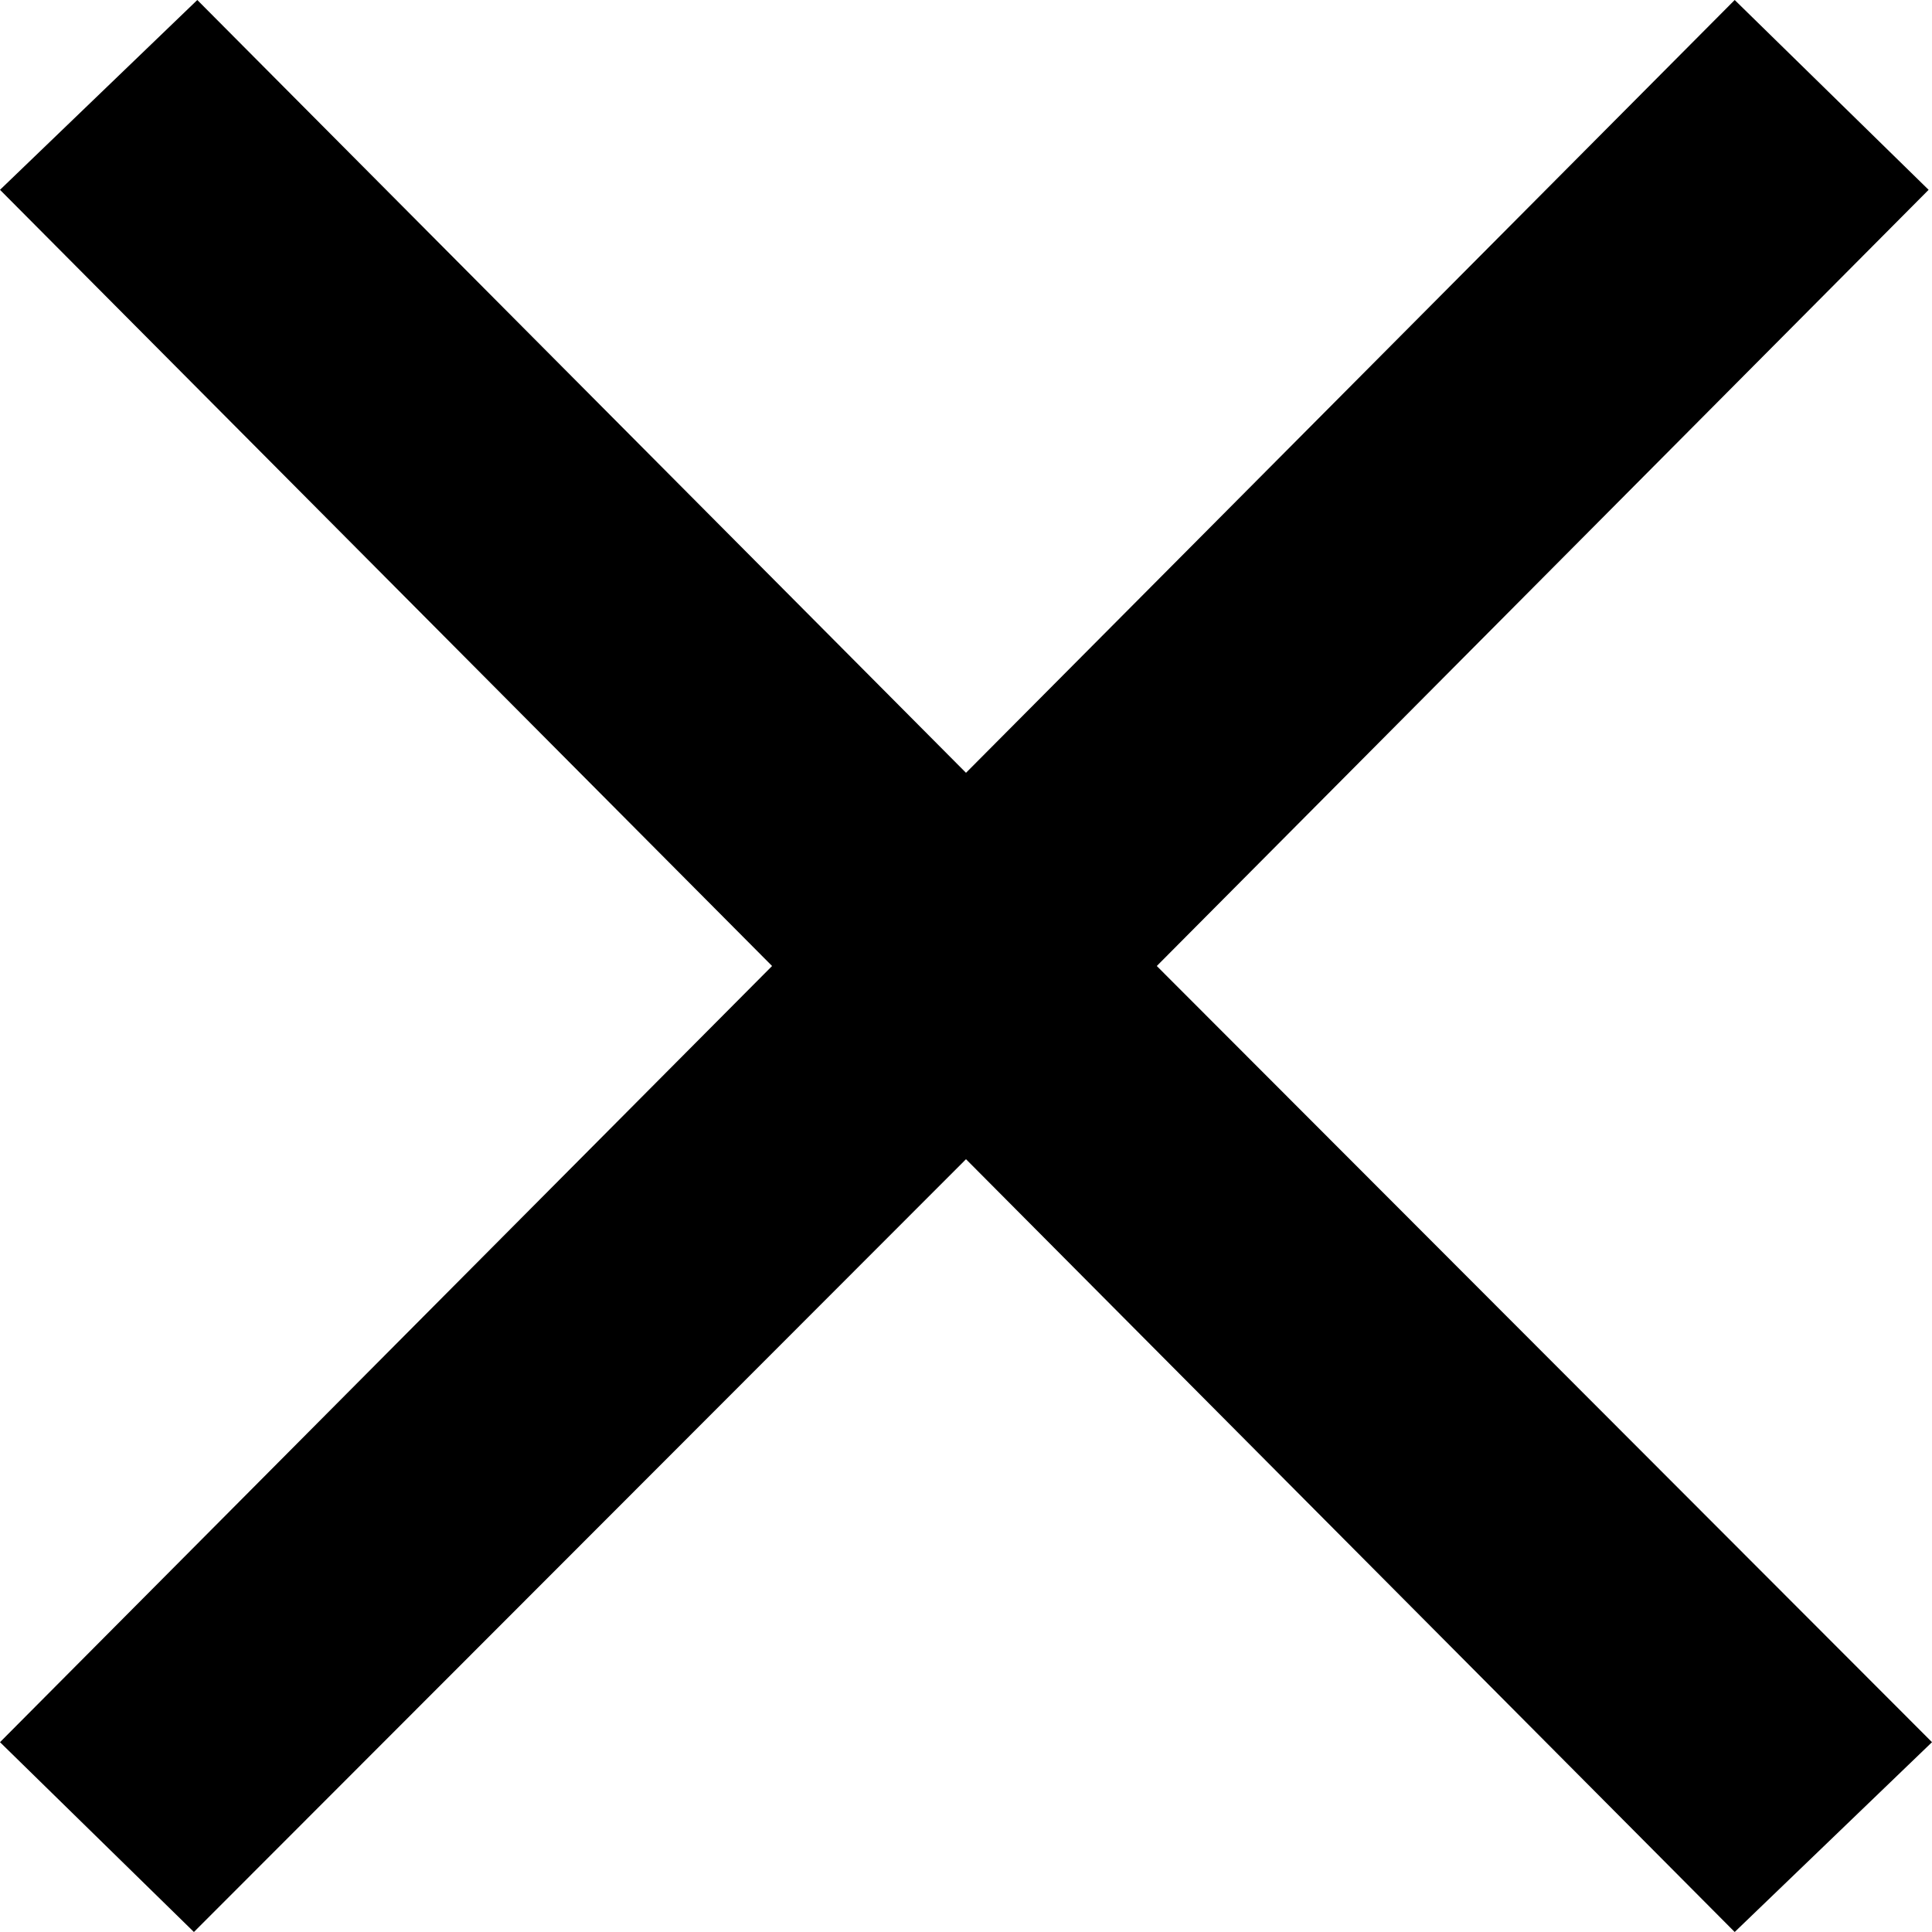
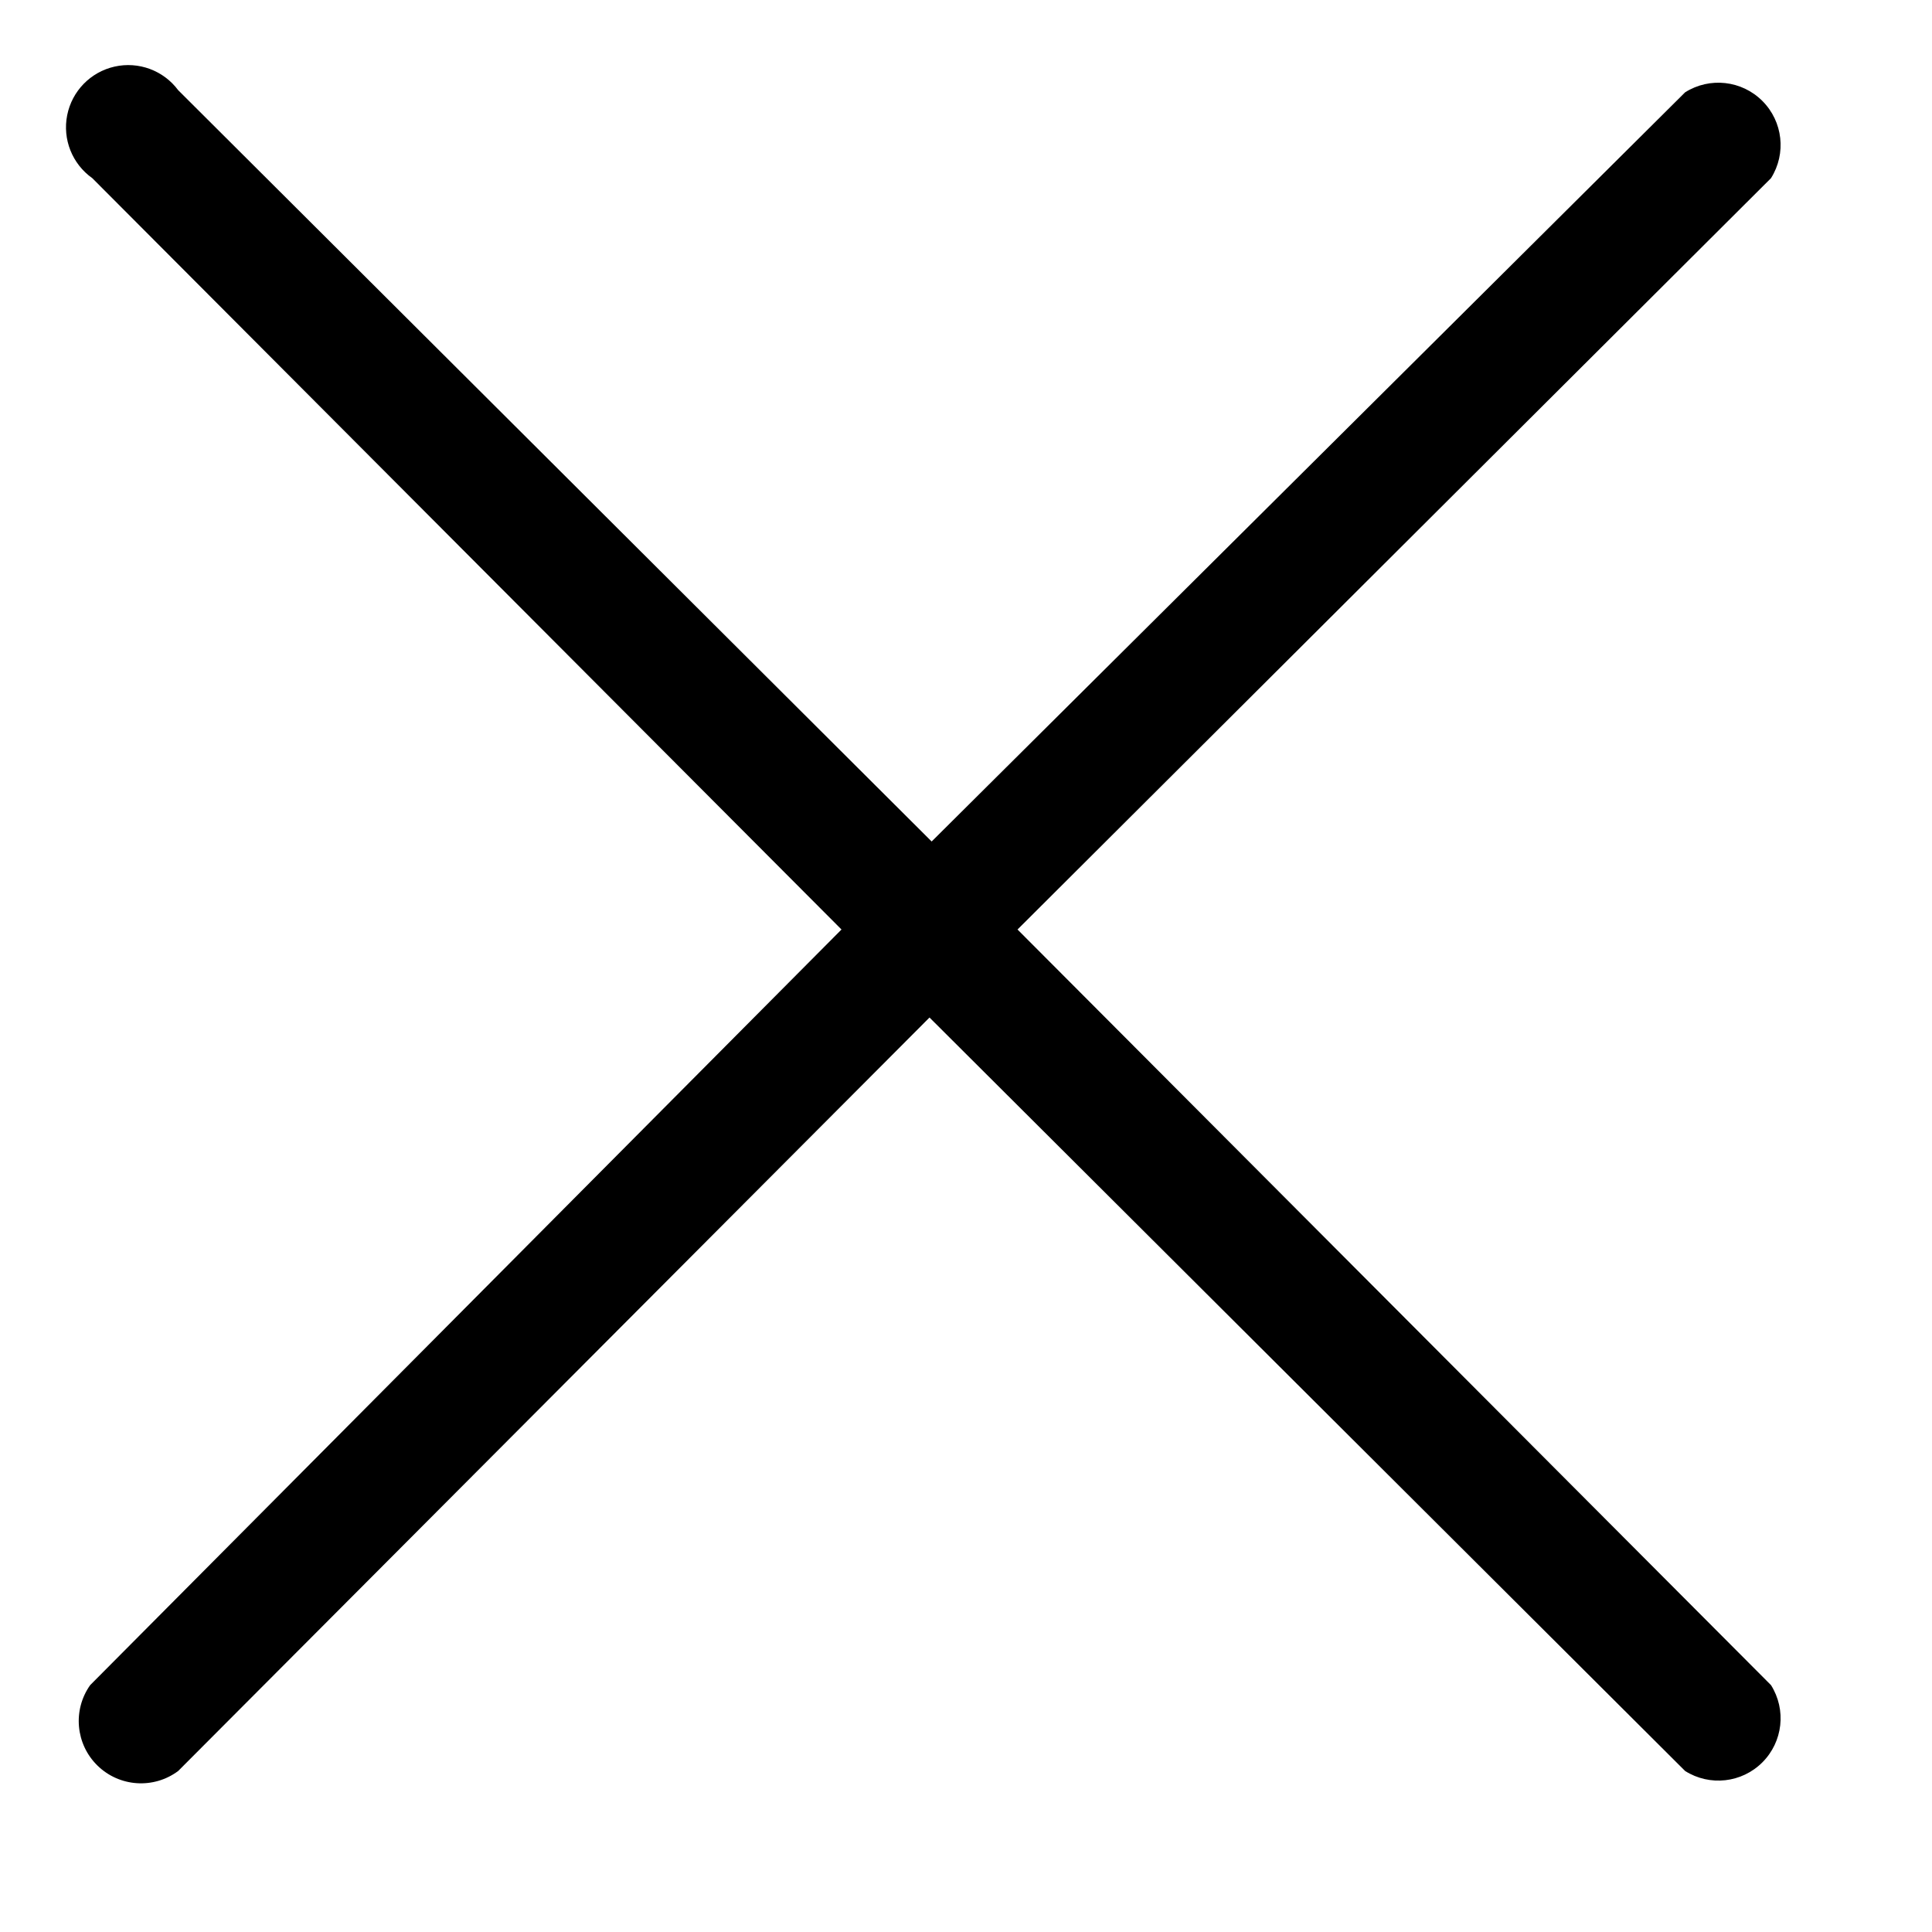
- <svg xmlns="http://www.w3.org/2000/svg" width="8" height="8" viewBox="0 0 8 8">
-   <path fill-rule="evenodd" d="M4.79 4L8 7.214 7.183 8 4 4.8.803 8 0 7.214 3.197 4 0 .786.817 0 4 3.2 7.183 0l.803.786" />
+ <svg xmlns="http://www.w3.org/2000/svg" width="9" height="9" viewBox="0 0 9 9">
+   <path d="M4.33 4.74L.83 8.25a.29.29 0 0 1-.41-.4l3.5-3.52L.43.83a.29.29 0 1 1 .4-.41l3.51 3.5L7.85.43a.29.29 0 0 1 .4.4L4.74 4.33l3.51 3.52a.29.29 0 0 1-.4.4L4.33 4.74z" fill="#000" fill-rule="nonzero" />
</svg>
